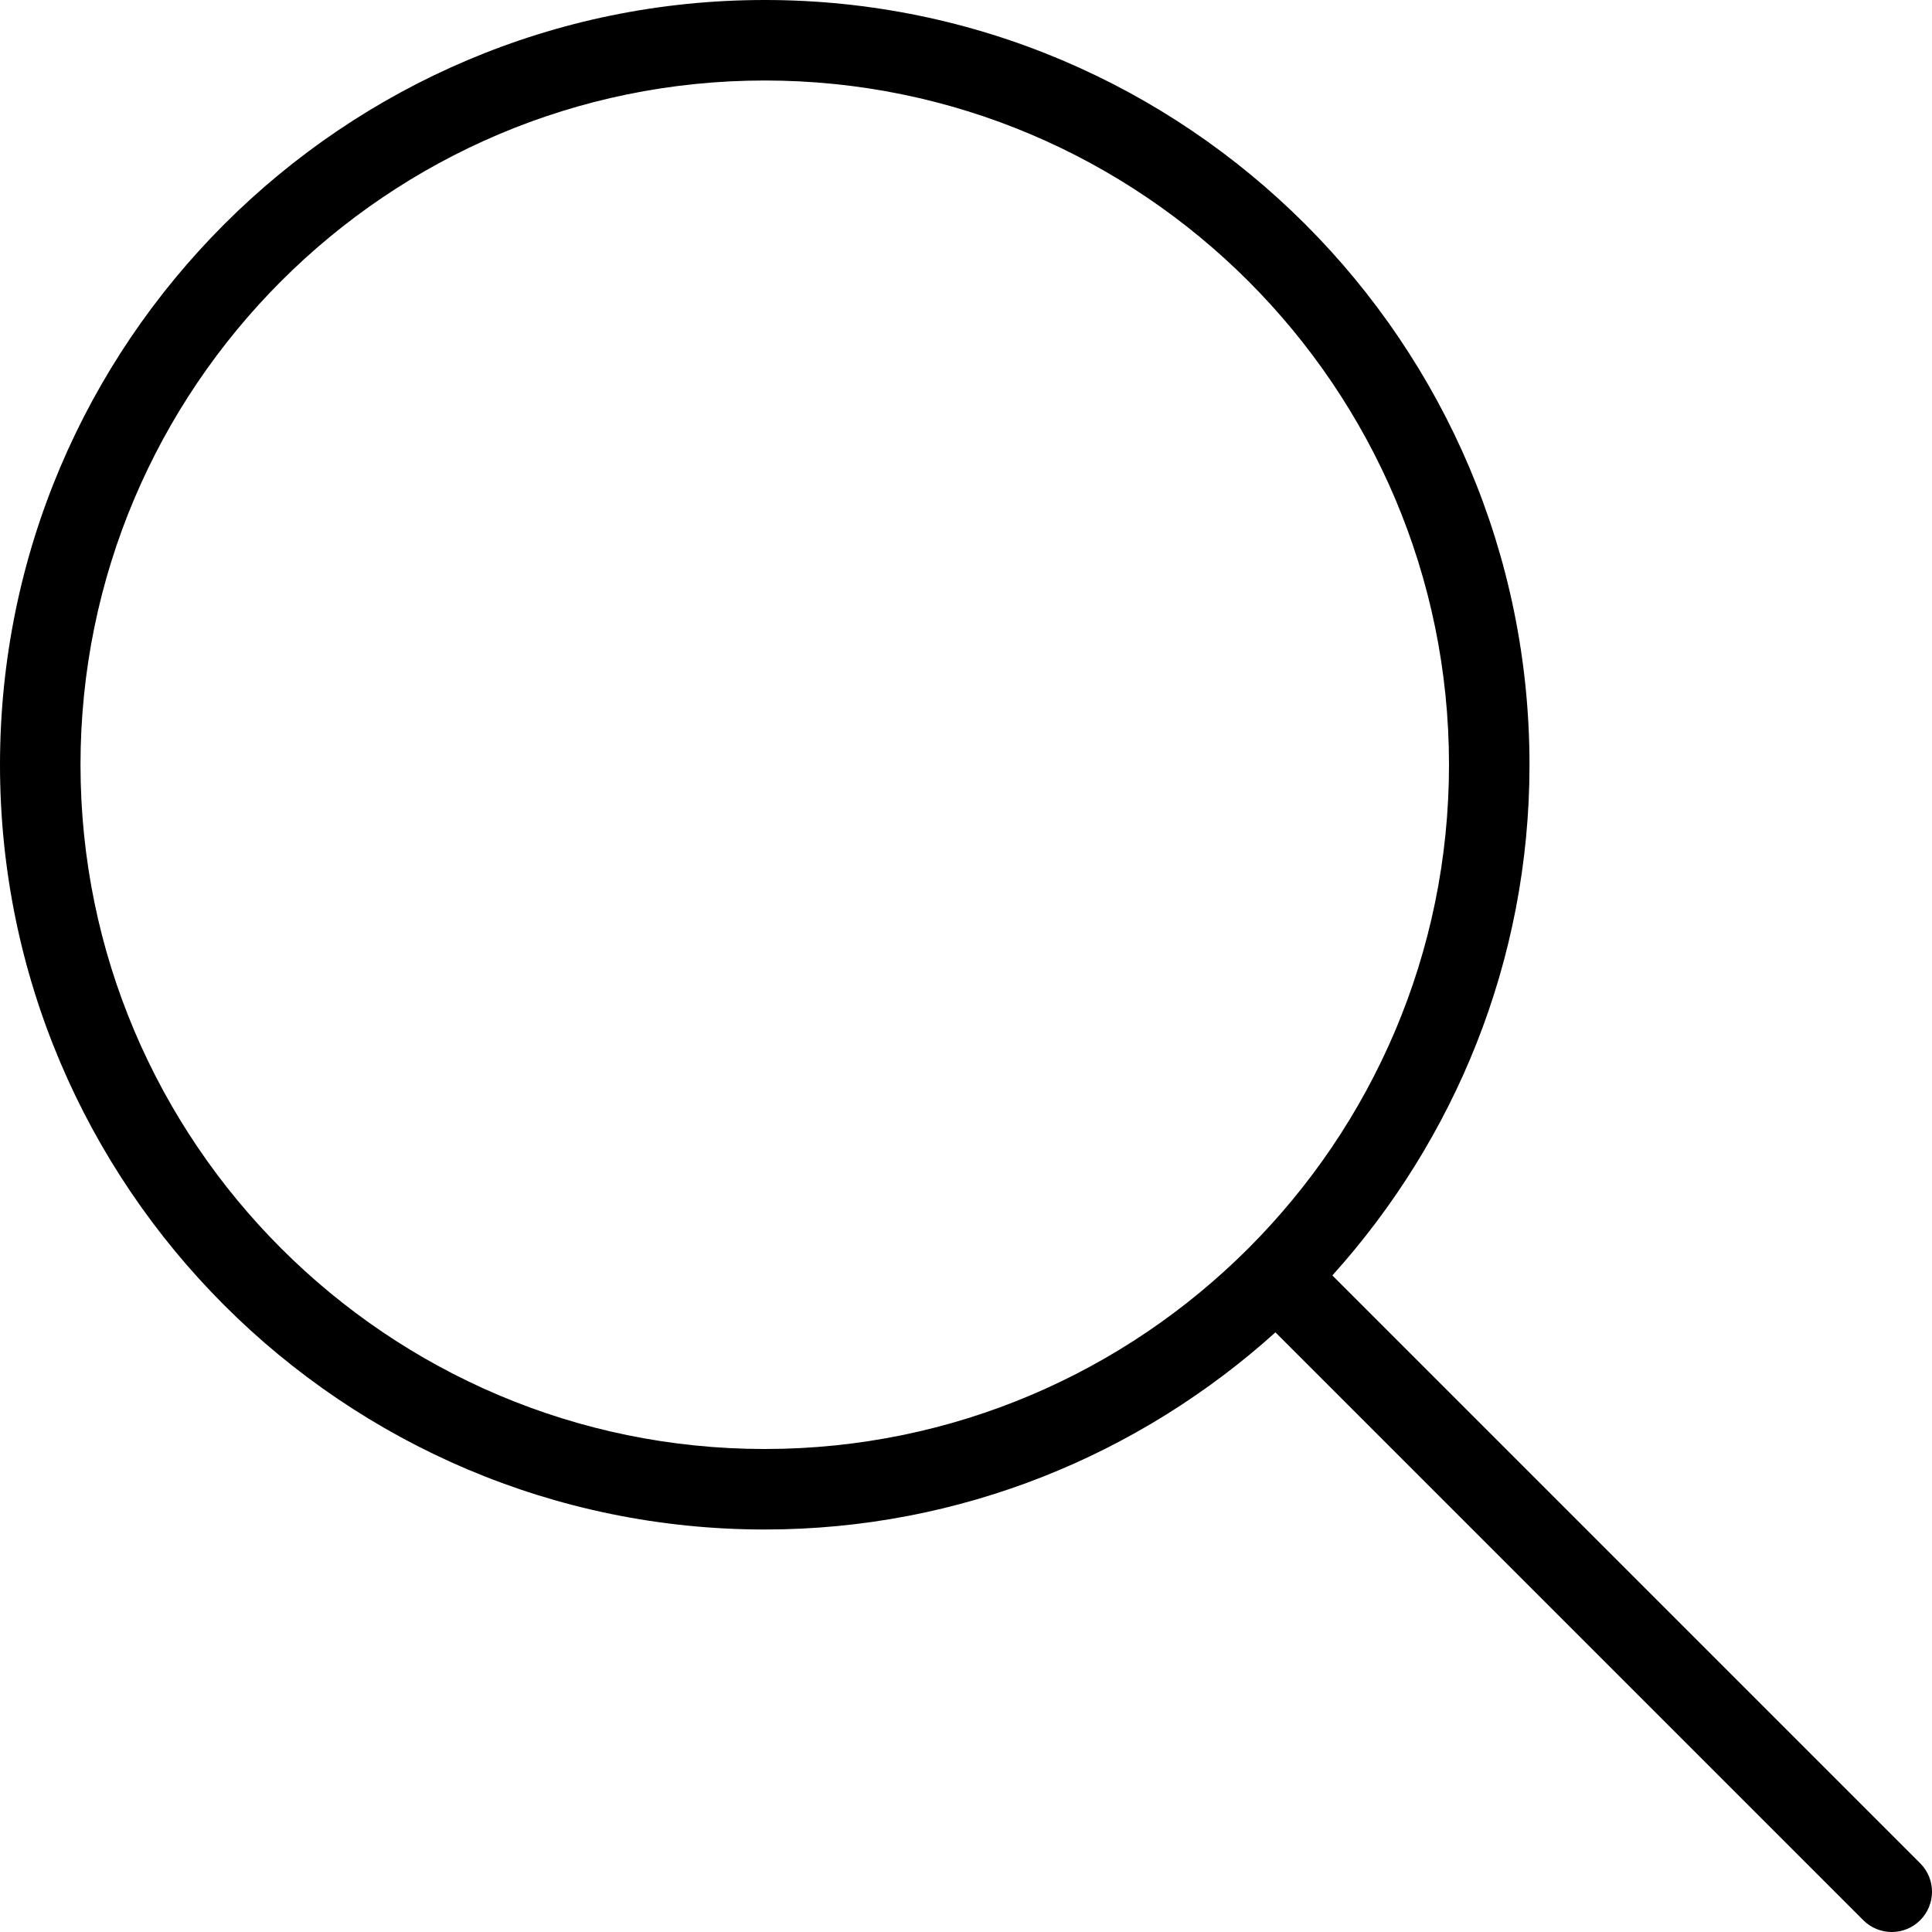
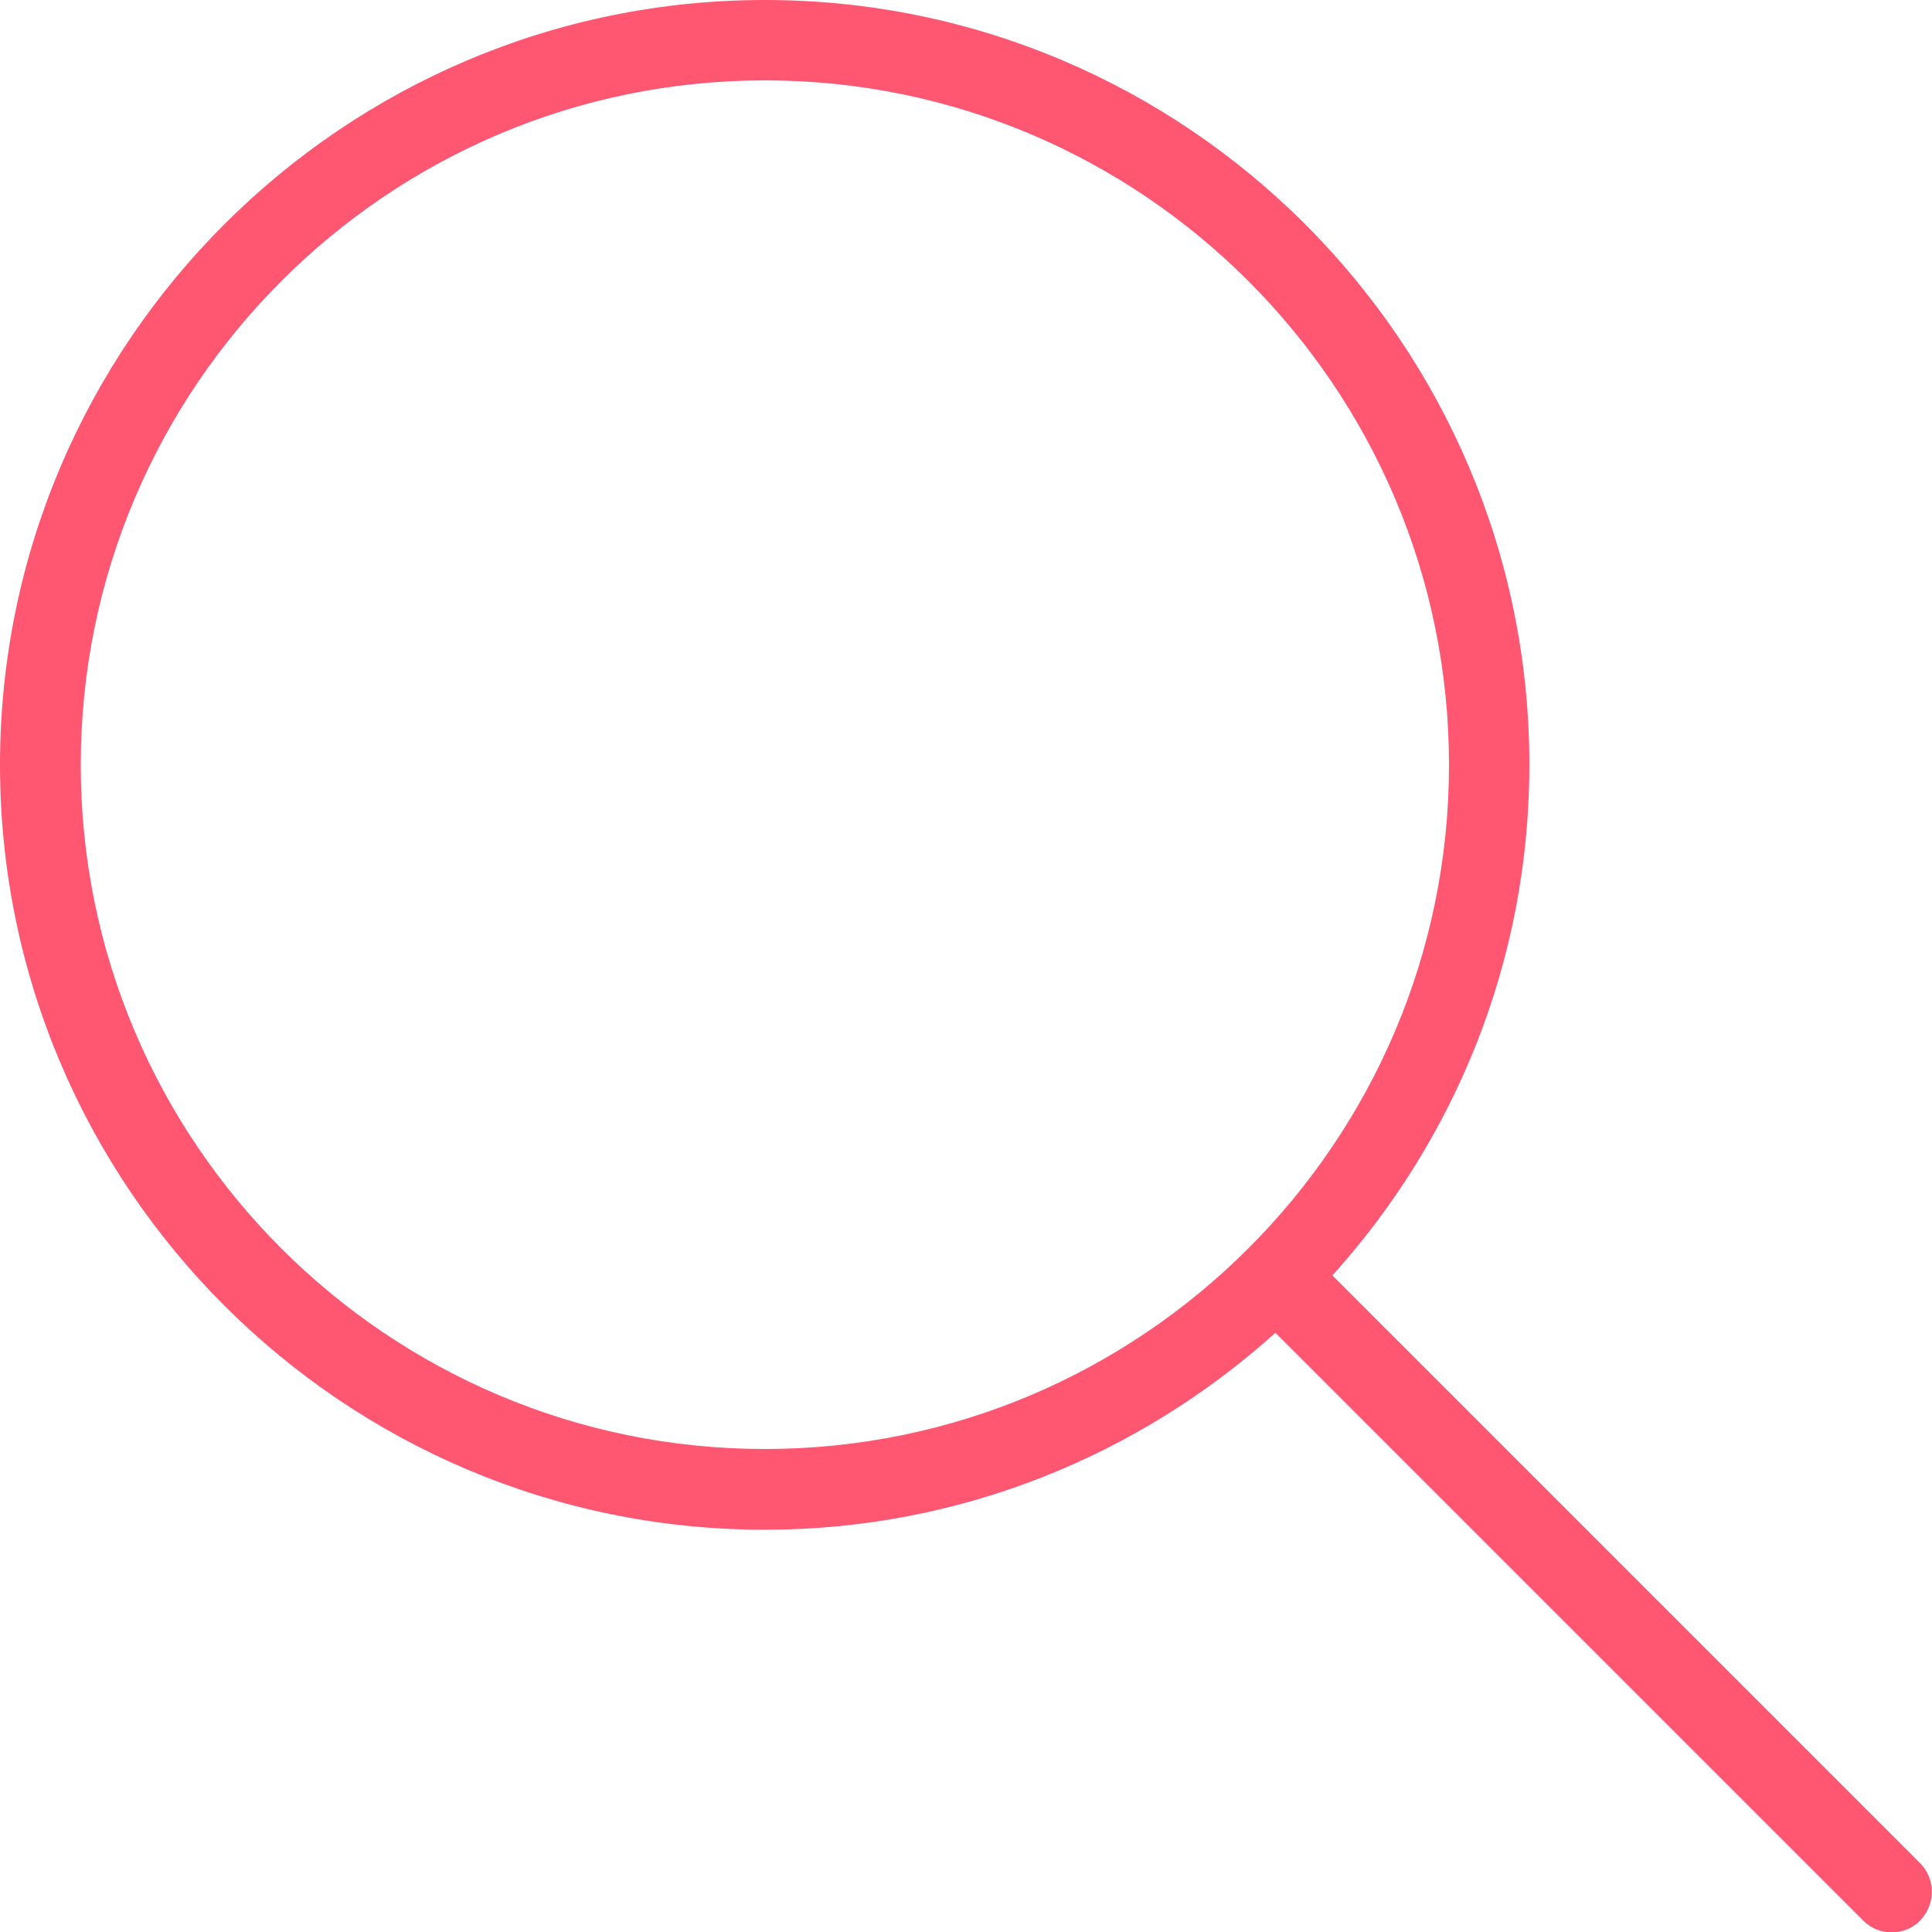
<svg xmlns="http://www.w3.org/2000/svg" version="1.1" id="Layer_1" x="0px" y="0px" viewBox="0 0 512 512" style="enable-background:new 0 0 512 512;" xml:space="preserve">
+   <style type="text/css">
+ 	.st0{fill:#FF5672;}
+ </style>
  <g>
    <g>
-       <path d="M508.875,493.792L353.089,338.005c32.358-35.927,52.245-83.296,52.245-135.339C405.333,90.917,314.417,0,202.667,0    S0,90.917,0,202.667s90.917,202.667,202.667,202.667c52.043,0,99.411-19.887,135.339-52.245l155.786,155.786    c2.083,2.083,4.813,3.125,7.542,3.125c2.729,0,5.458-1.042,7.542-3.125C513.042,504.708,513.042,497.958,508.875,493.792z     M202.667,384c-99.979,0-181.333-81.344-181.333-181.333S102.688,21.333,202.667,21.333S384,102.677,384,202.667    S302.646,384,202.667,384z" />
+       <path class="st0" d="M508.9,493.8L353.1,338c32.4-35.9,52.2-83.3,52.2-135.3C405.3,90.9,314.4,0,202.7,0S0,90.9,0,202.7    s90.9,202.7,202.7,202.7c52,0,99.4-19.9,135.3-52.2l155.8,155.8c2.1,2.1,4.8,3.1,7.5,3.1s5.5-1,7.5-3.1    C513,504.7,513,498,508.9,493.8z M202.7,384c-100,0-181.3-81.3-181.3-181.3S102.7,21.3,202.7,21.3S384,102.7,384,202.7    S302.6,384,202.7,384z" />
    </g>
  </g>
-   <g>
- </g>
-   <g>
- </g>
-   <g>
- </g>
-   <g>
- </g>
-   <g>
- </g>
-   <g>
- </g>
-   <g>
- </g>
-   <g>
- </g>
-   <g>
- </g>
-   <g>
- </g>
-   <g>
- </g>
-   <g>
- </g>
-   <g>
- </g>
-   <g>
- </g>
-   <g>
- </g>
</svg>
